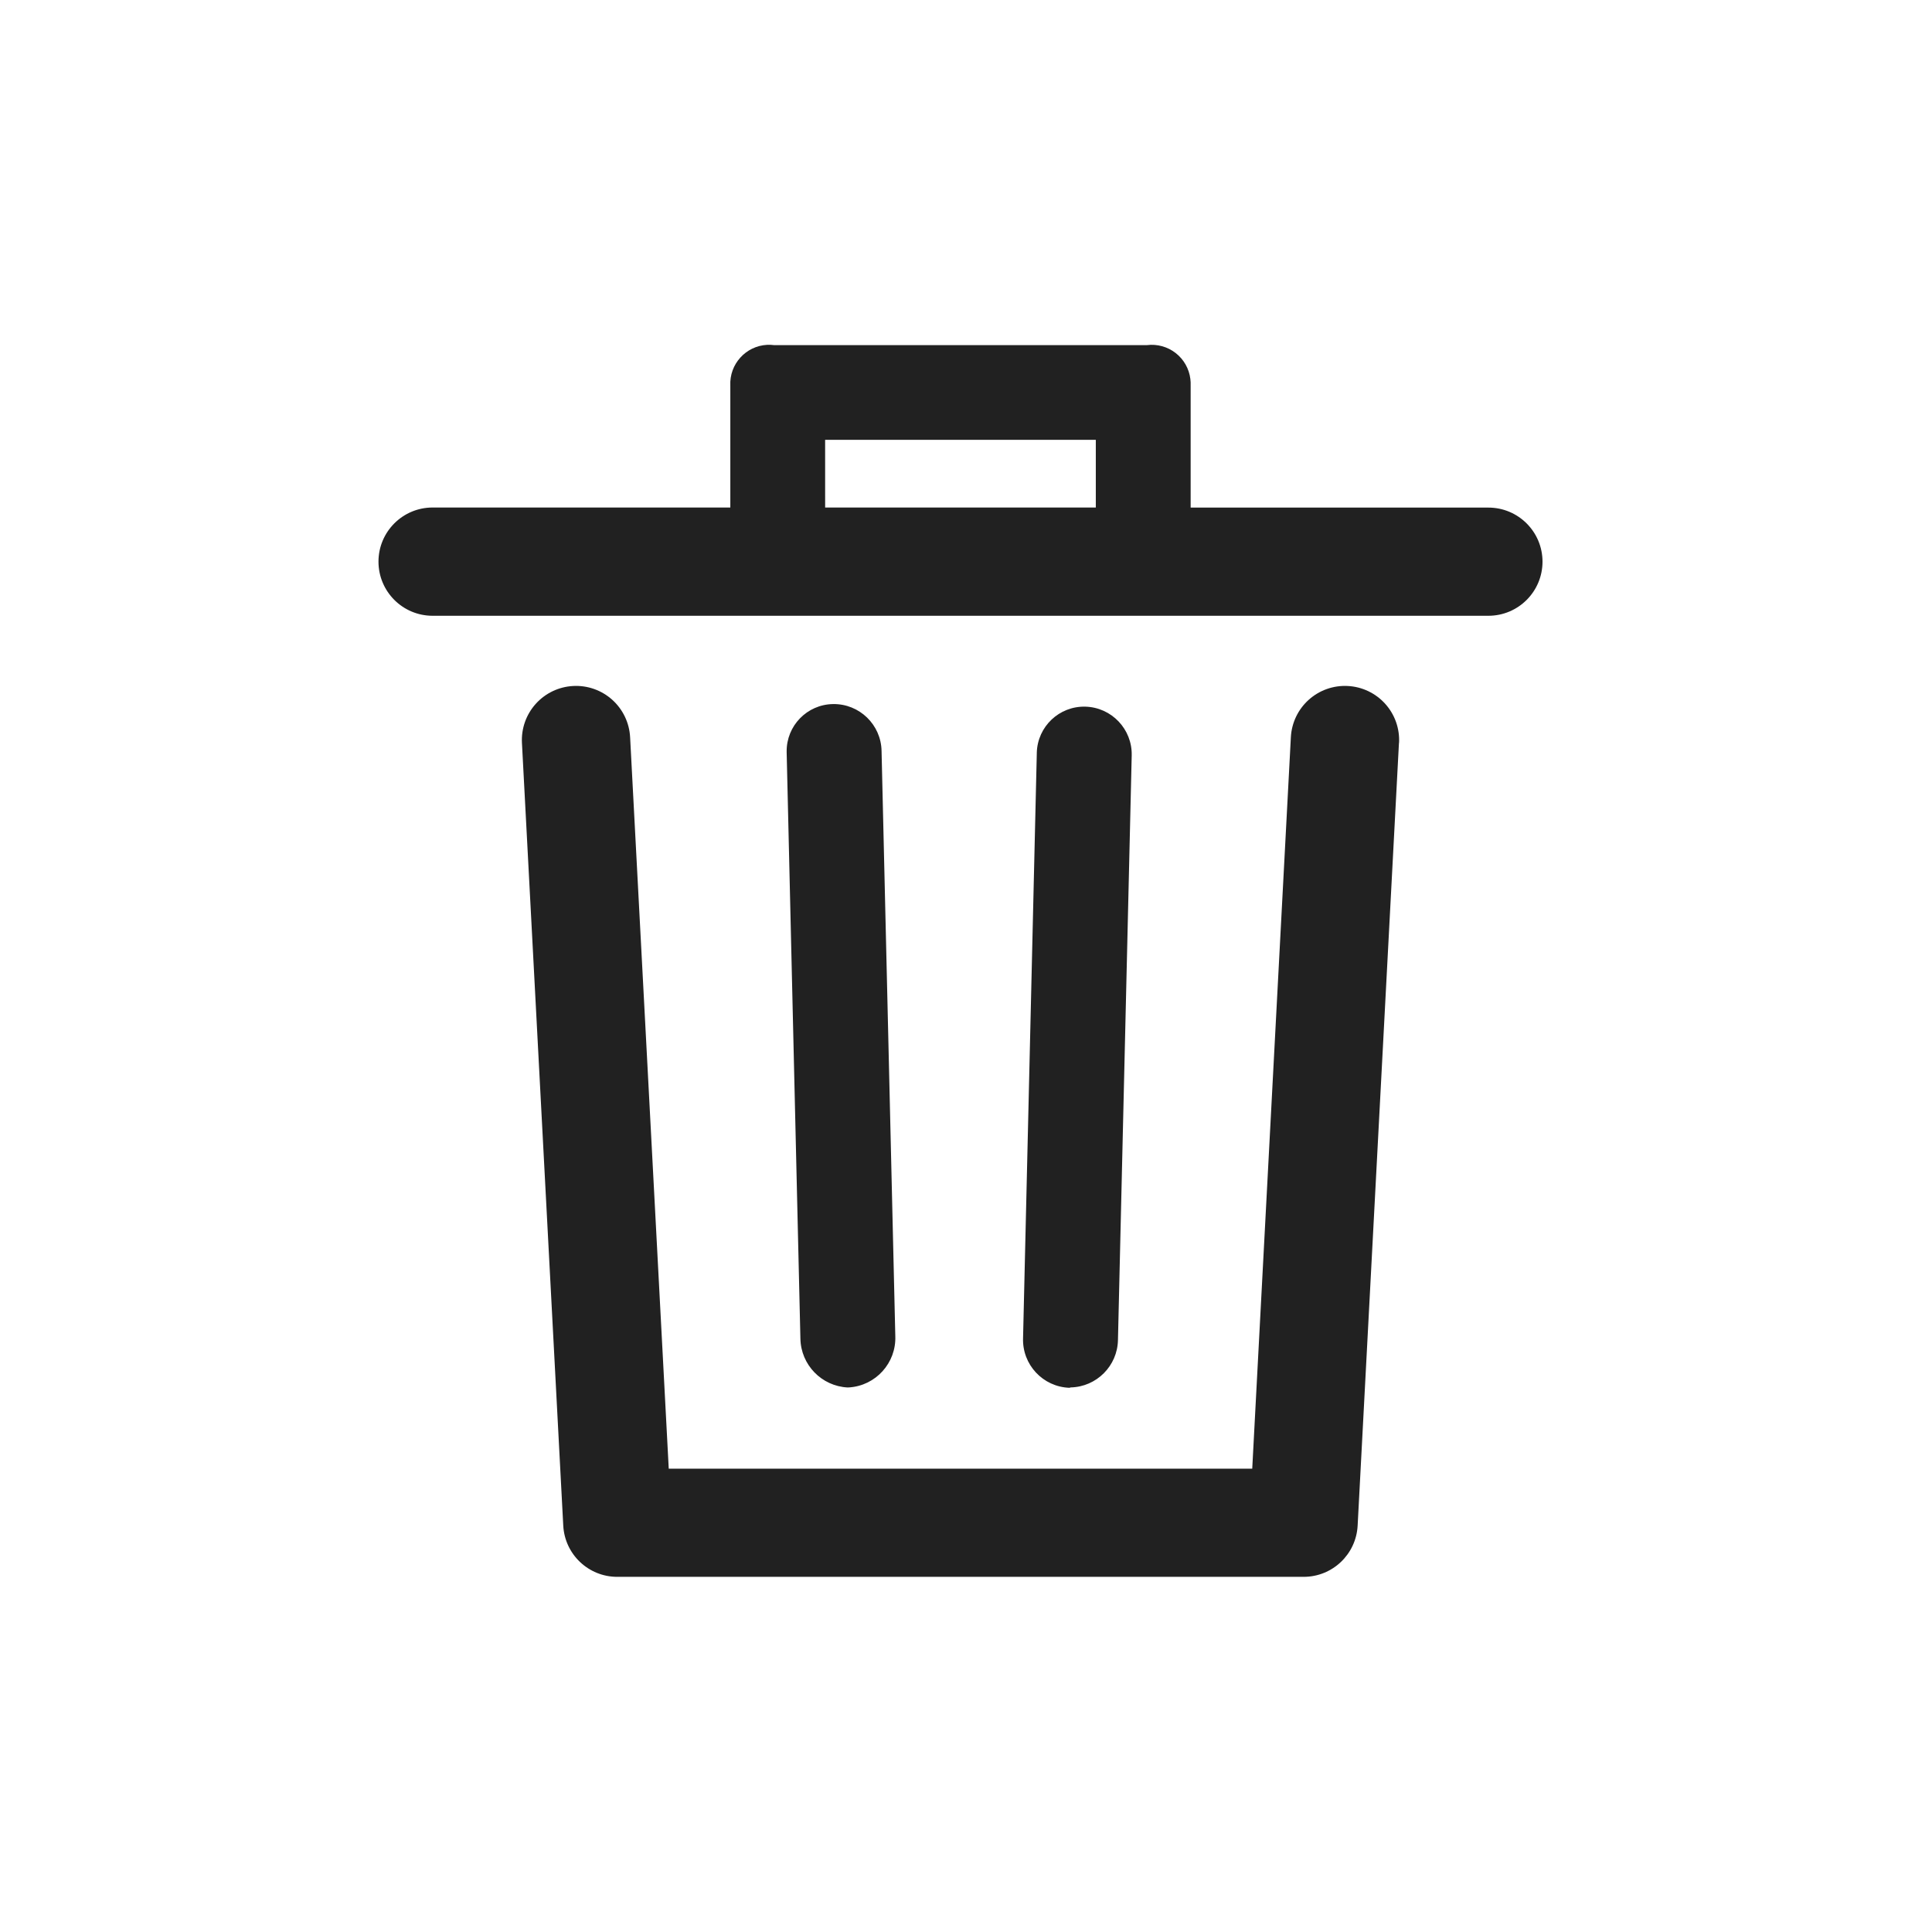
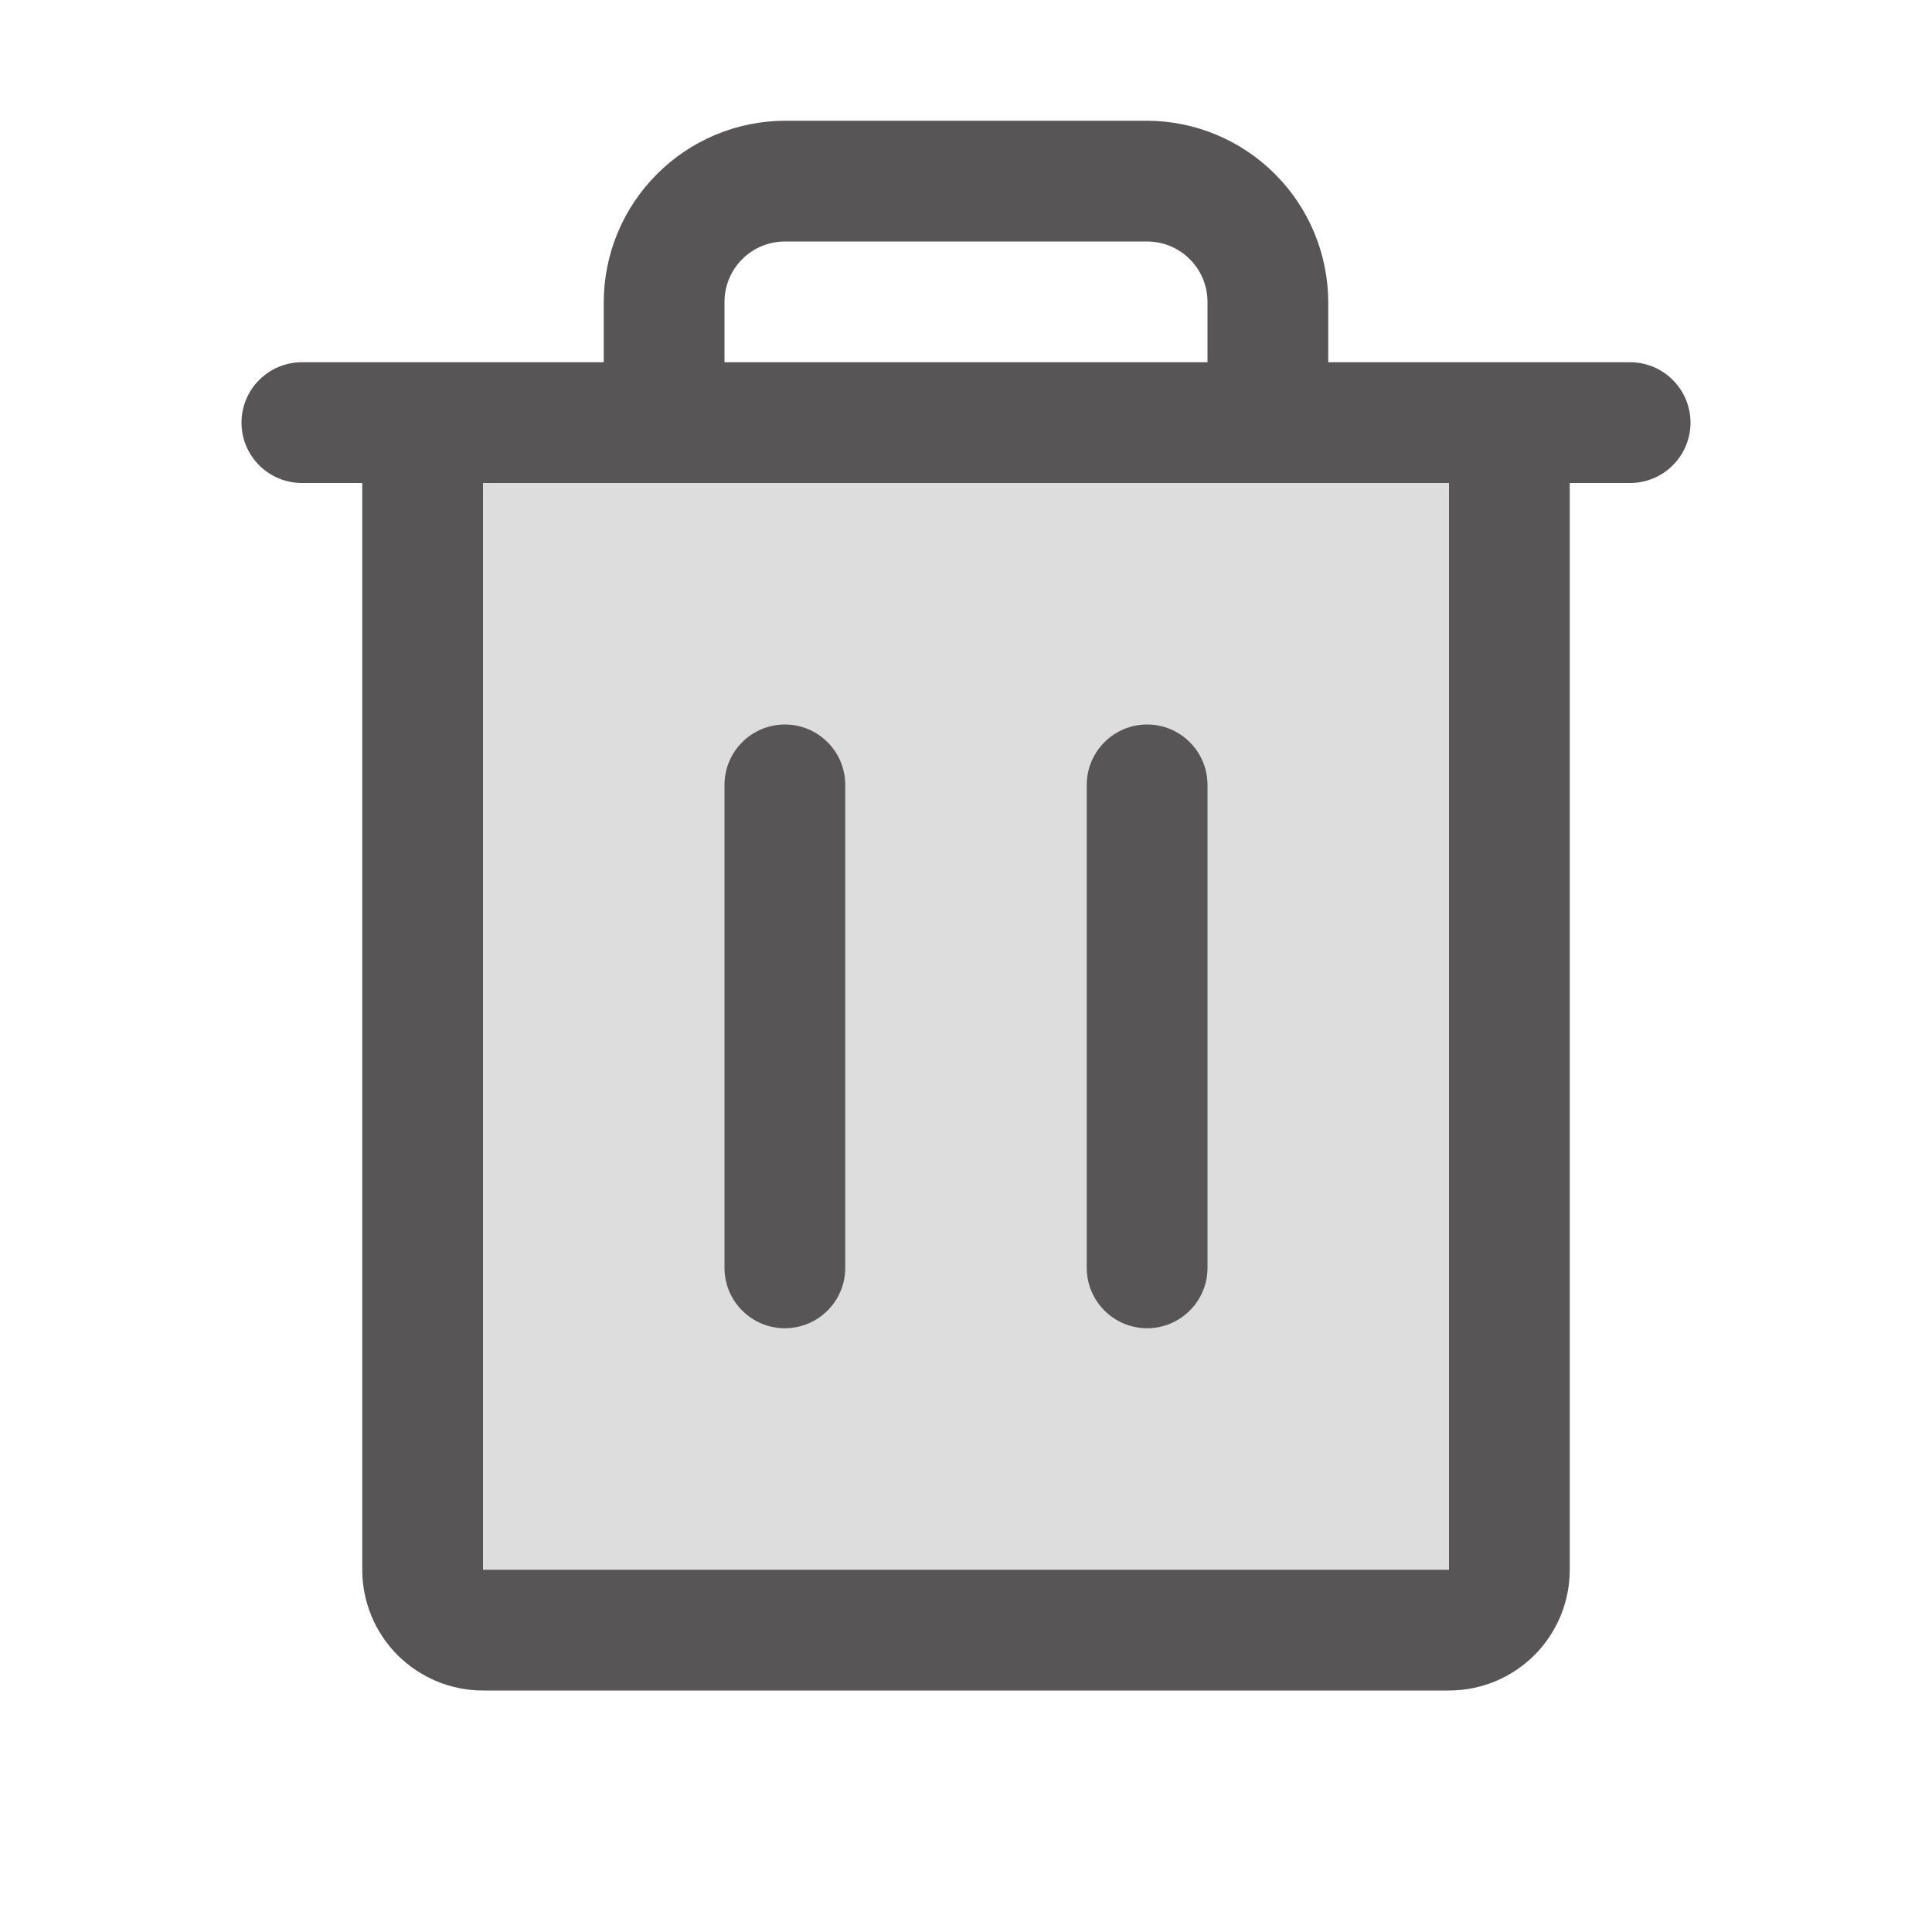
- <svg xmlns="http://www.w3.org/2000/svg" width="122" height="122" viewBox="0 0 122 122">
-   <defs>
-     <style>
-       .cls-1 {
-         fill: none;
-       }
- 
-       .cls-2 {
-         fill: #212121;
-       }
-     </style>
-   </defs>
-   <g id="휴지통" transform="translate(-324 -1534)">
-     <rect id="사각형_3142" data-name="사각형 3142" class="cls-1" width="122" height="122" transform="translate(324 1534)" />
-     <path id="휴지통-2" data-name="휴지통" class="cls-2" d="M-51.328-101l-2.609,49.424a3.413,3.413,0,0,1-3.413,3.237h-43.337a3.413,3.413,0,0,1-3.413-3.237L-106.709-101a3.418,3.418,0,0,1,3.237-3.594,3.418,3.418,0,0,1,3.594,3.237l2.439,46.187h36.846l2.439-46.187a3.418,3.418,0,0,1,3.594-3.237A3.418,3.418,0,0,1-51.322-101Zm9.065-11.446a3.418,3.418,0,0,1-3.418,3.418H-112.35a3.418,3.418,0,0,1-3.418-3.418,3.418,3.418,0,0,1,3.418-3.418h18.8v-7.693a2.458,2.458,0,0,1,2.328-2.58,2.59,2.59,0,0,1,.428.018h23.554A2.456,2.456,0,0,1-64.5-123.98a2.635,2.635,0,0,1,.018.428v7.693h18.8A3.417,3.417,0,0,1-42.263-112.441Zm-45.3-3.418h17.092v-4.275H-87.564ZM-86.134-60.3h.07a3.128,3.128,0,0,0,2.932-3.243L-84-100.485a3.017,3.017,0,0,0-3.061-2.967,2.973,2.973,0,0,0-2.932,3.014v.023l.868,37.034a3.146,3.146,0,0,0,2.99,3.084Zm14.072,0a3.056,3.056,0,0,0,2.99-3l.868-36.905a3.011,3.011,0,0,0-2.932-3.084h0a2.988,2.988,0,0,0-3.061,2.9v.035l-.868,36.94a3.035,3.035,0,0,0,2.932,3.137Z" transform="translate(463.668 1681.912)" />
-   </g>
+ <svg xmlns="http://www.w3.org/2000/svg" width="24" height="24" viewBox="0 0 24 24" fill="none">
+   <path opacity="0.2" d="M18.75 5.25V19.5C18.75 19.699 18.671 19.89 18.53 20.03C18.39 20.171 18.199 20.25 18 20.25H6C5.801 20.25 5.61 20.171 5.47 20.03C5.329 19.89 5.25 19.699 5.25 19.5V5.25H18.75Z" fill="#575555" />
+   <path d="M20.25 4.5H16.5V3.75C16.497 3.154 16.26 2.583 15.838 2.162C15.417 1.74 14.846 1.502 14.25 1.5H9.75C9.154 1.502 8.583 1.74 8.162 2.162C7.74 2.583 7.502 3.154 7.5 3.75V4.5H3.75C3.551 4.5 3.36 4.579 3.22 4.72C3.079 4.86 3 5.051 3 5.25C3 5.449 3.079 5.64 3.22 5.78C3.36 5.921 3.551 6 3.75 6H4.5V19.5C4.5 19.898 4.658 20.279 4.939 20.561C5.221 20.842 5.602 21 6 21H18C18.398 21 18.779 20.842 19.061 20.561C19.342 20.279 19.5 19.898 19.5 19.5V6H20.25C20.449 6 20.64 5.921 20.78 5.78C20.921 5.64 21 5.449 21 5.25C21 5.051 20.921 4.86 20.78 4.72C20.64 4.579 20.449 4.5 20.25 4.5ZM9 3.75C9 3.551 9.079 3.36 9.22 3.22C9.36 3.079 9.551 3 9.75 3H14.25C14.449 3 14.64 3.079 14.78 3.22C14.921 3.36 15 3.551 15 3.75V4.5H9V3.75ZM18 19.5H6V6H18V19.5Z" fill="#575555" />
+   <path d="M9.75 9C9.551 9 9.36 9.079 9.22 9.22C9.079 9.36 9 9.551 9 9.75V15.75C9 15.949 9.079 16.14 9.22 16.28C9.36 16.421 9.551 16.5 9.75 16.5C9.949 16.5 10.14 16.421 10.28 16.28C10.421 16.14 10.5 15.949 10.5 15.75V9.75C10.5 9.551 10.421 9.36 10.28 9.22C10.14 9.079 9.949 9 9.75 9ZM14.25 9C14.051 9 13.86 9.079 13.72 9.22C13.579 9.36 13.5 9.551 13.5 9.75V15.75C13.5 15.949 13.579 16.14 13.72 16.28C13.86 16.421 14.051 16.5 14.25 16.5C14.449 16.5 14.64 16.421 14.78 16.28C14.921 16.14 15 15.949 15 15.75V9.75C15 9.551 14.921 9.36 14.78 9.22C14.64 9.079 14.449 9 14.25 9Z" fill="#575555" />
</svg>
